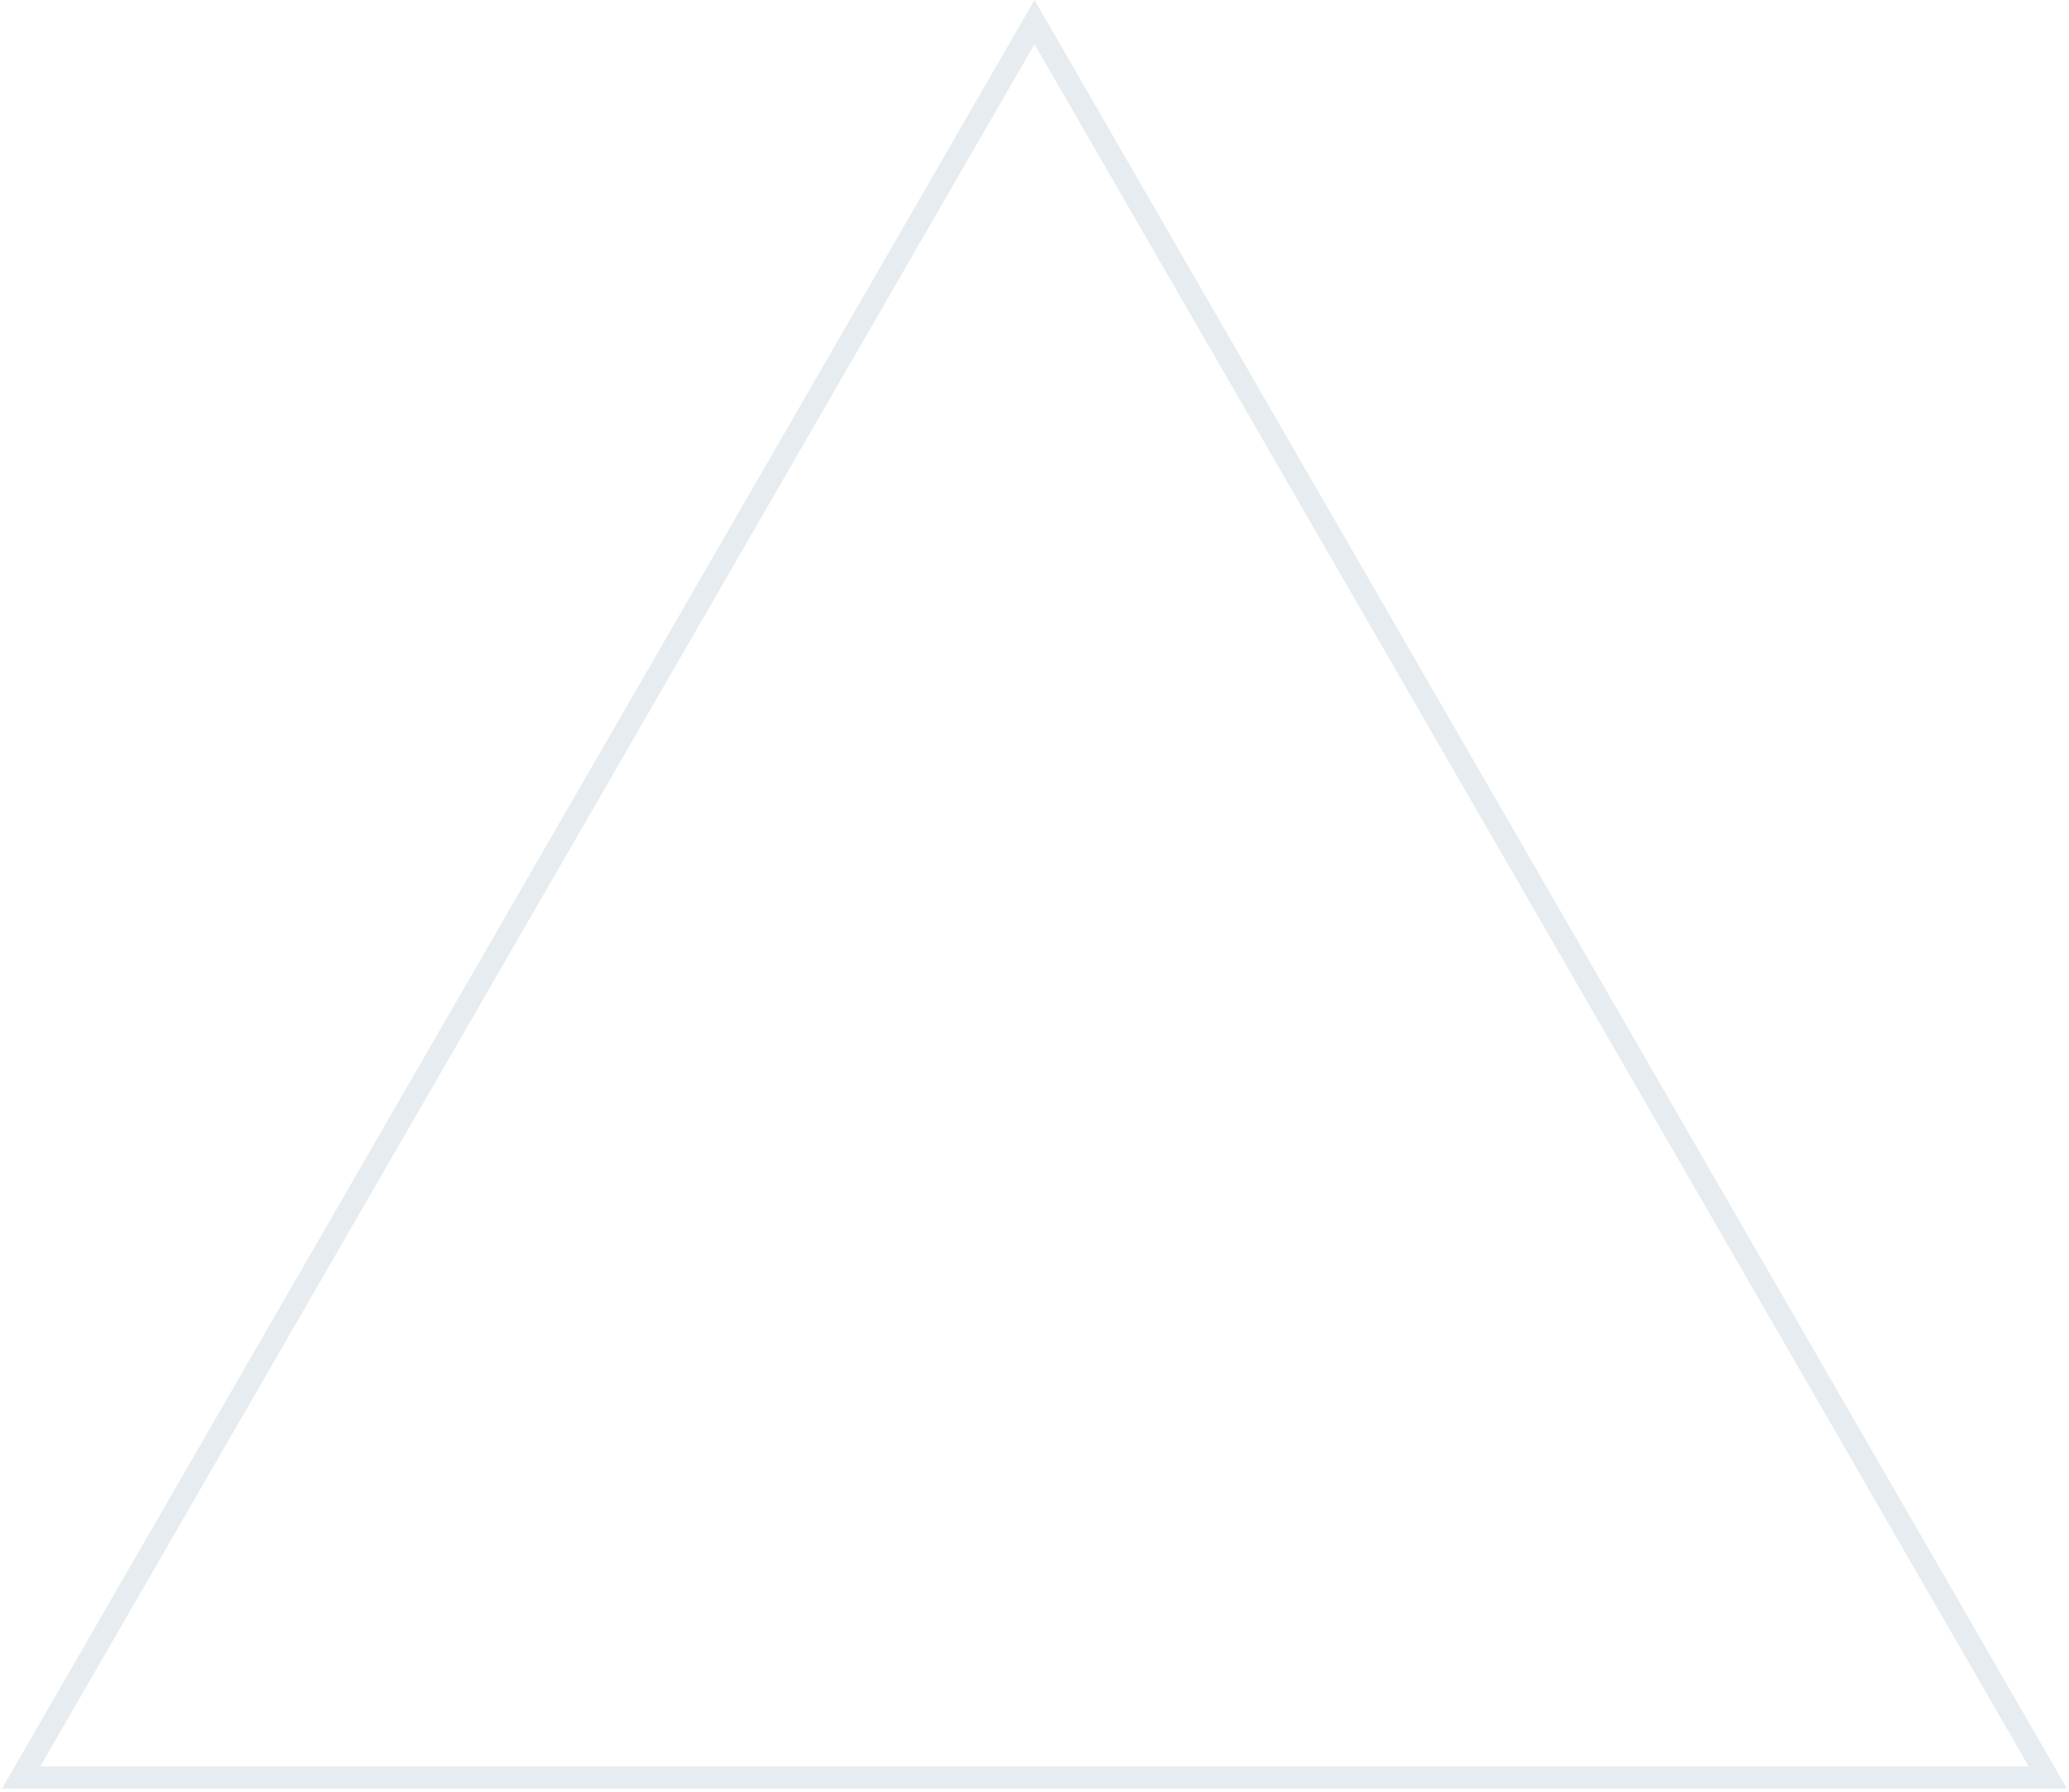
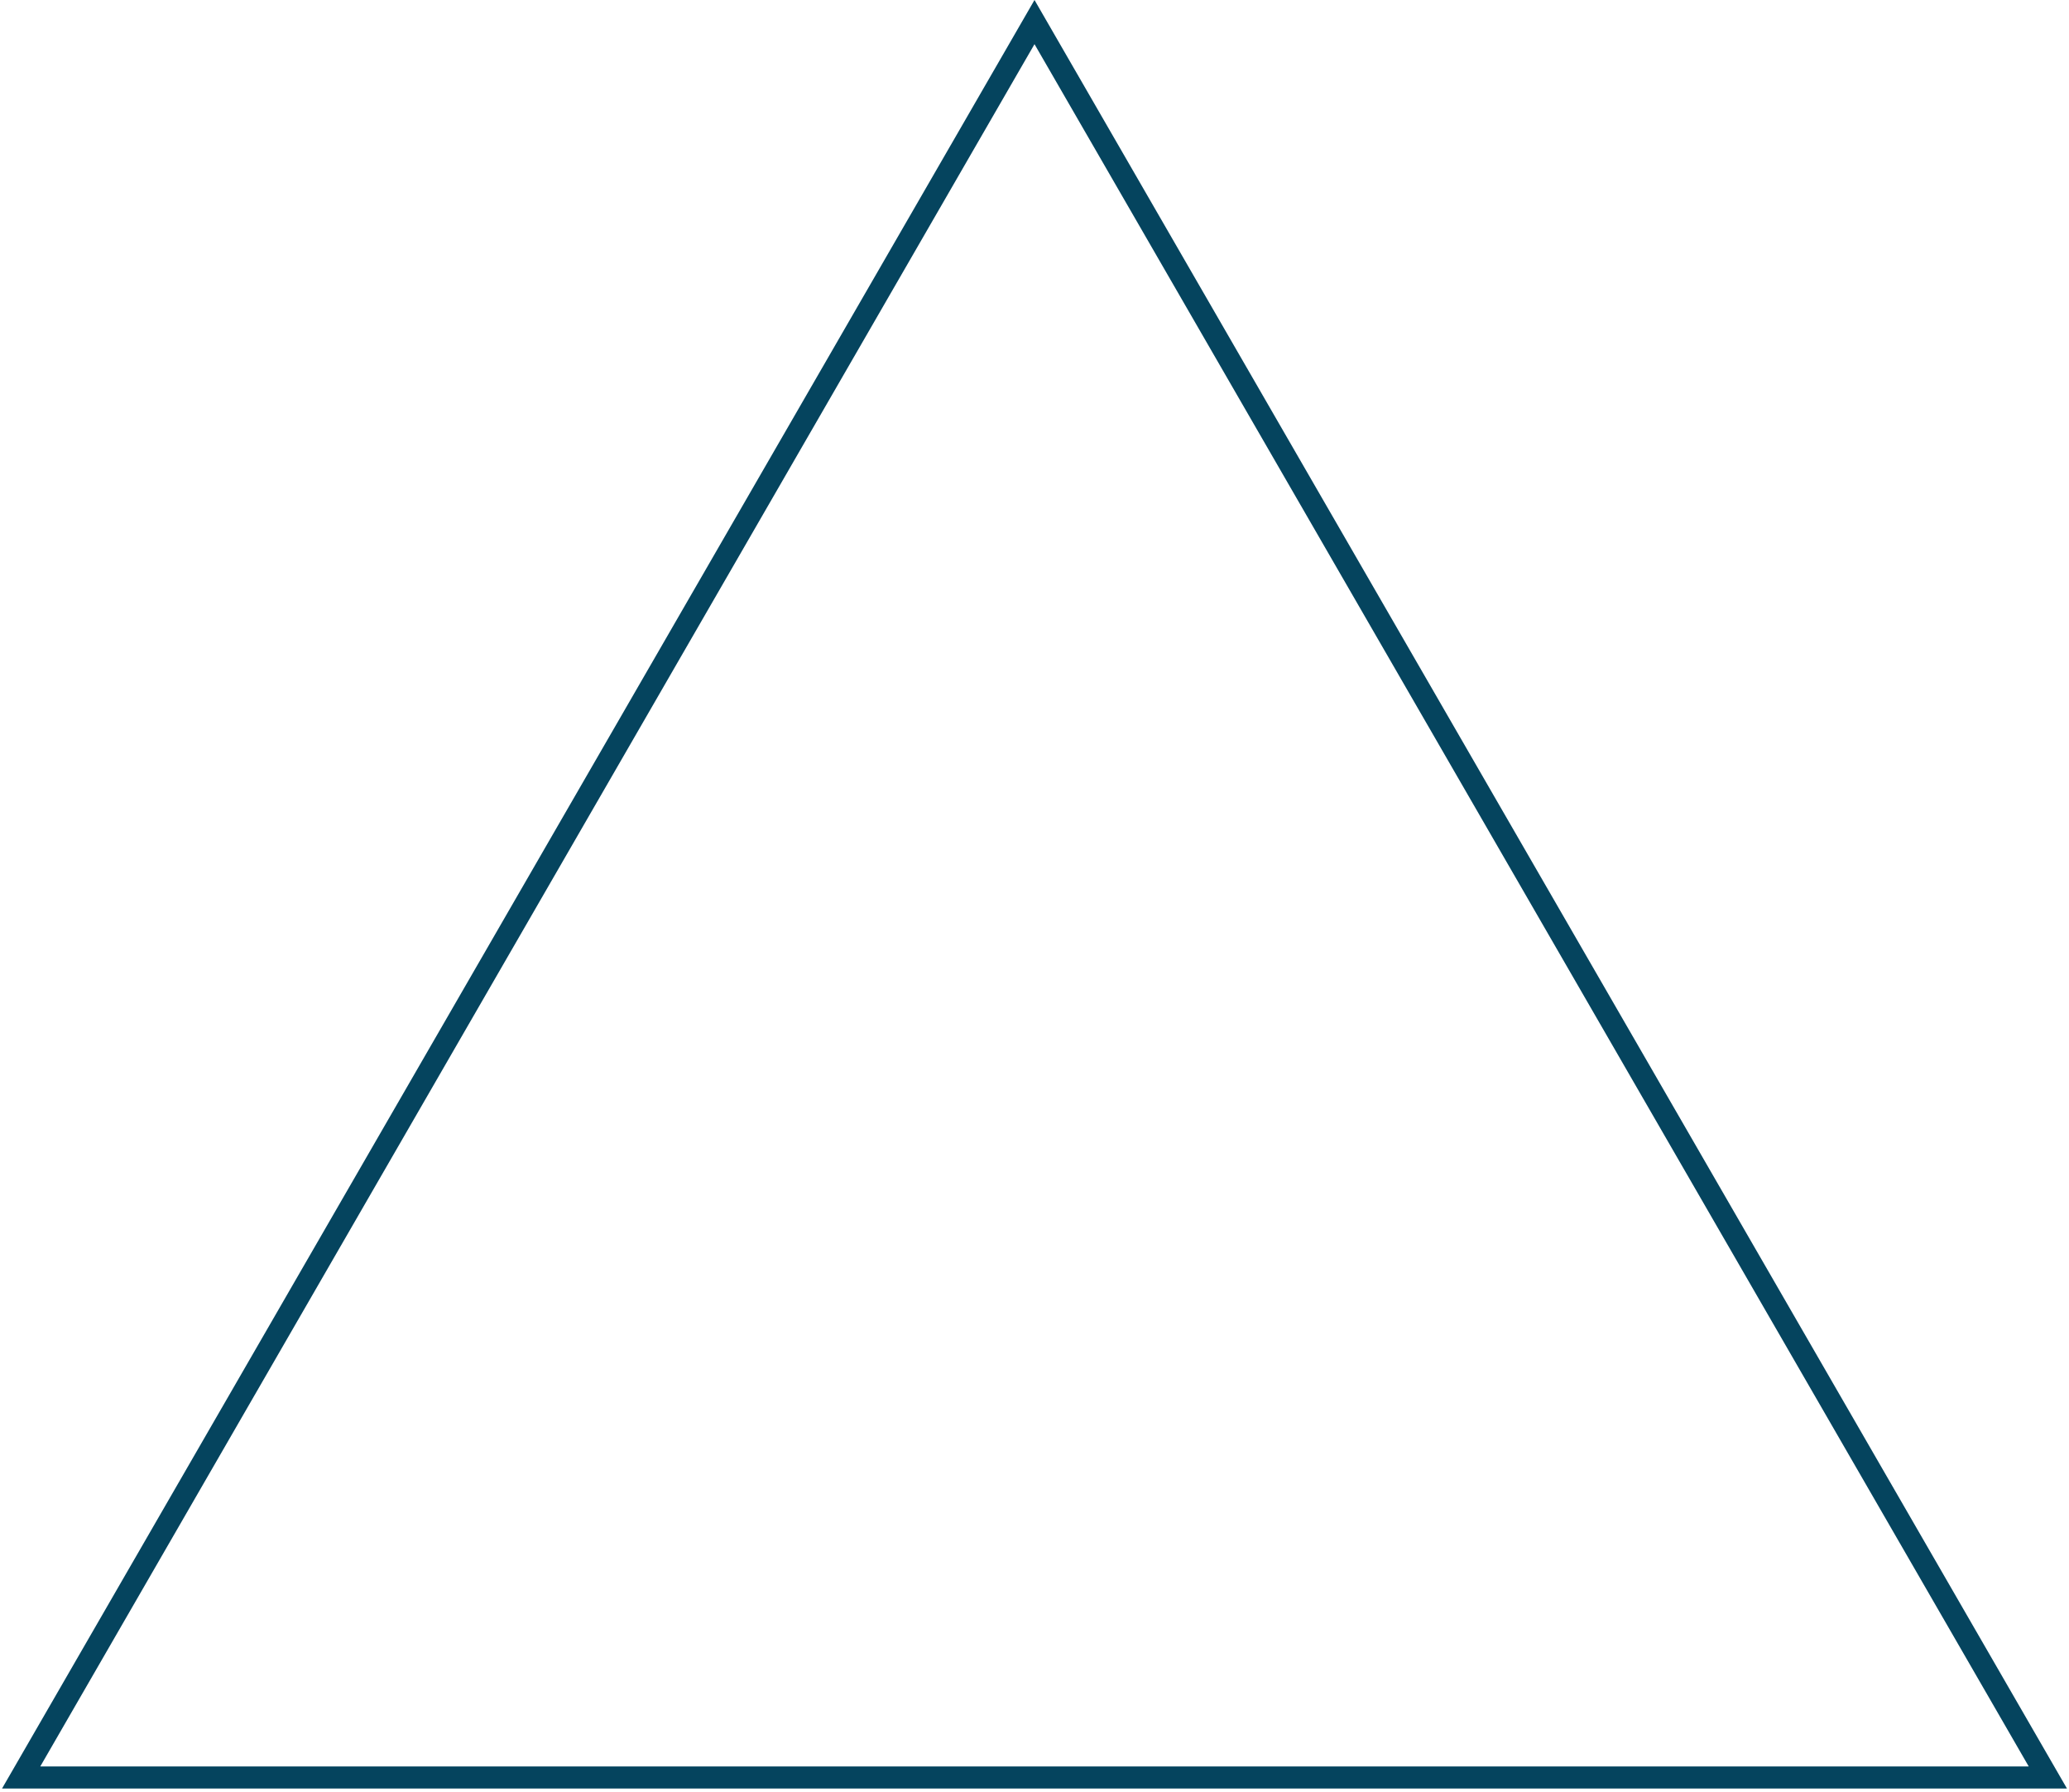
<svg xmlns="http://www.w3.org/2000/svg" width="328" height="284" viewBox="0 0 328 284" fill="none">
-   <path d="M3.352 281.75L164 3.5L324.648 281.75H3.352Z" stroke="#05445E" stroke-opacity="0.1" stroke-width="3.5" />
+   <path d="M3.352 281.75L164 3.5L324.648 281.75H3.352Z" stroke="#05445E" stroke-opacity="1" stroke-width="3.5" />
</svg>
